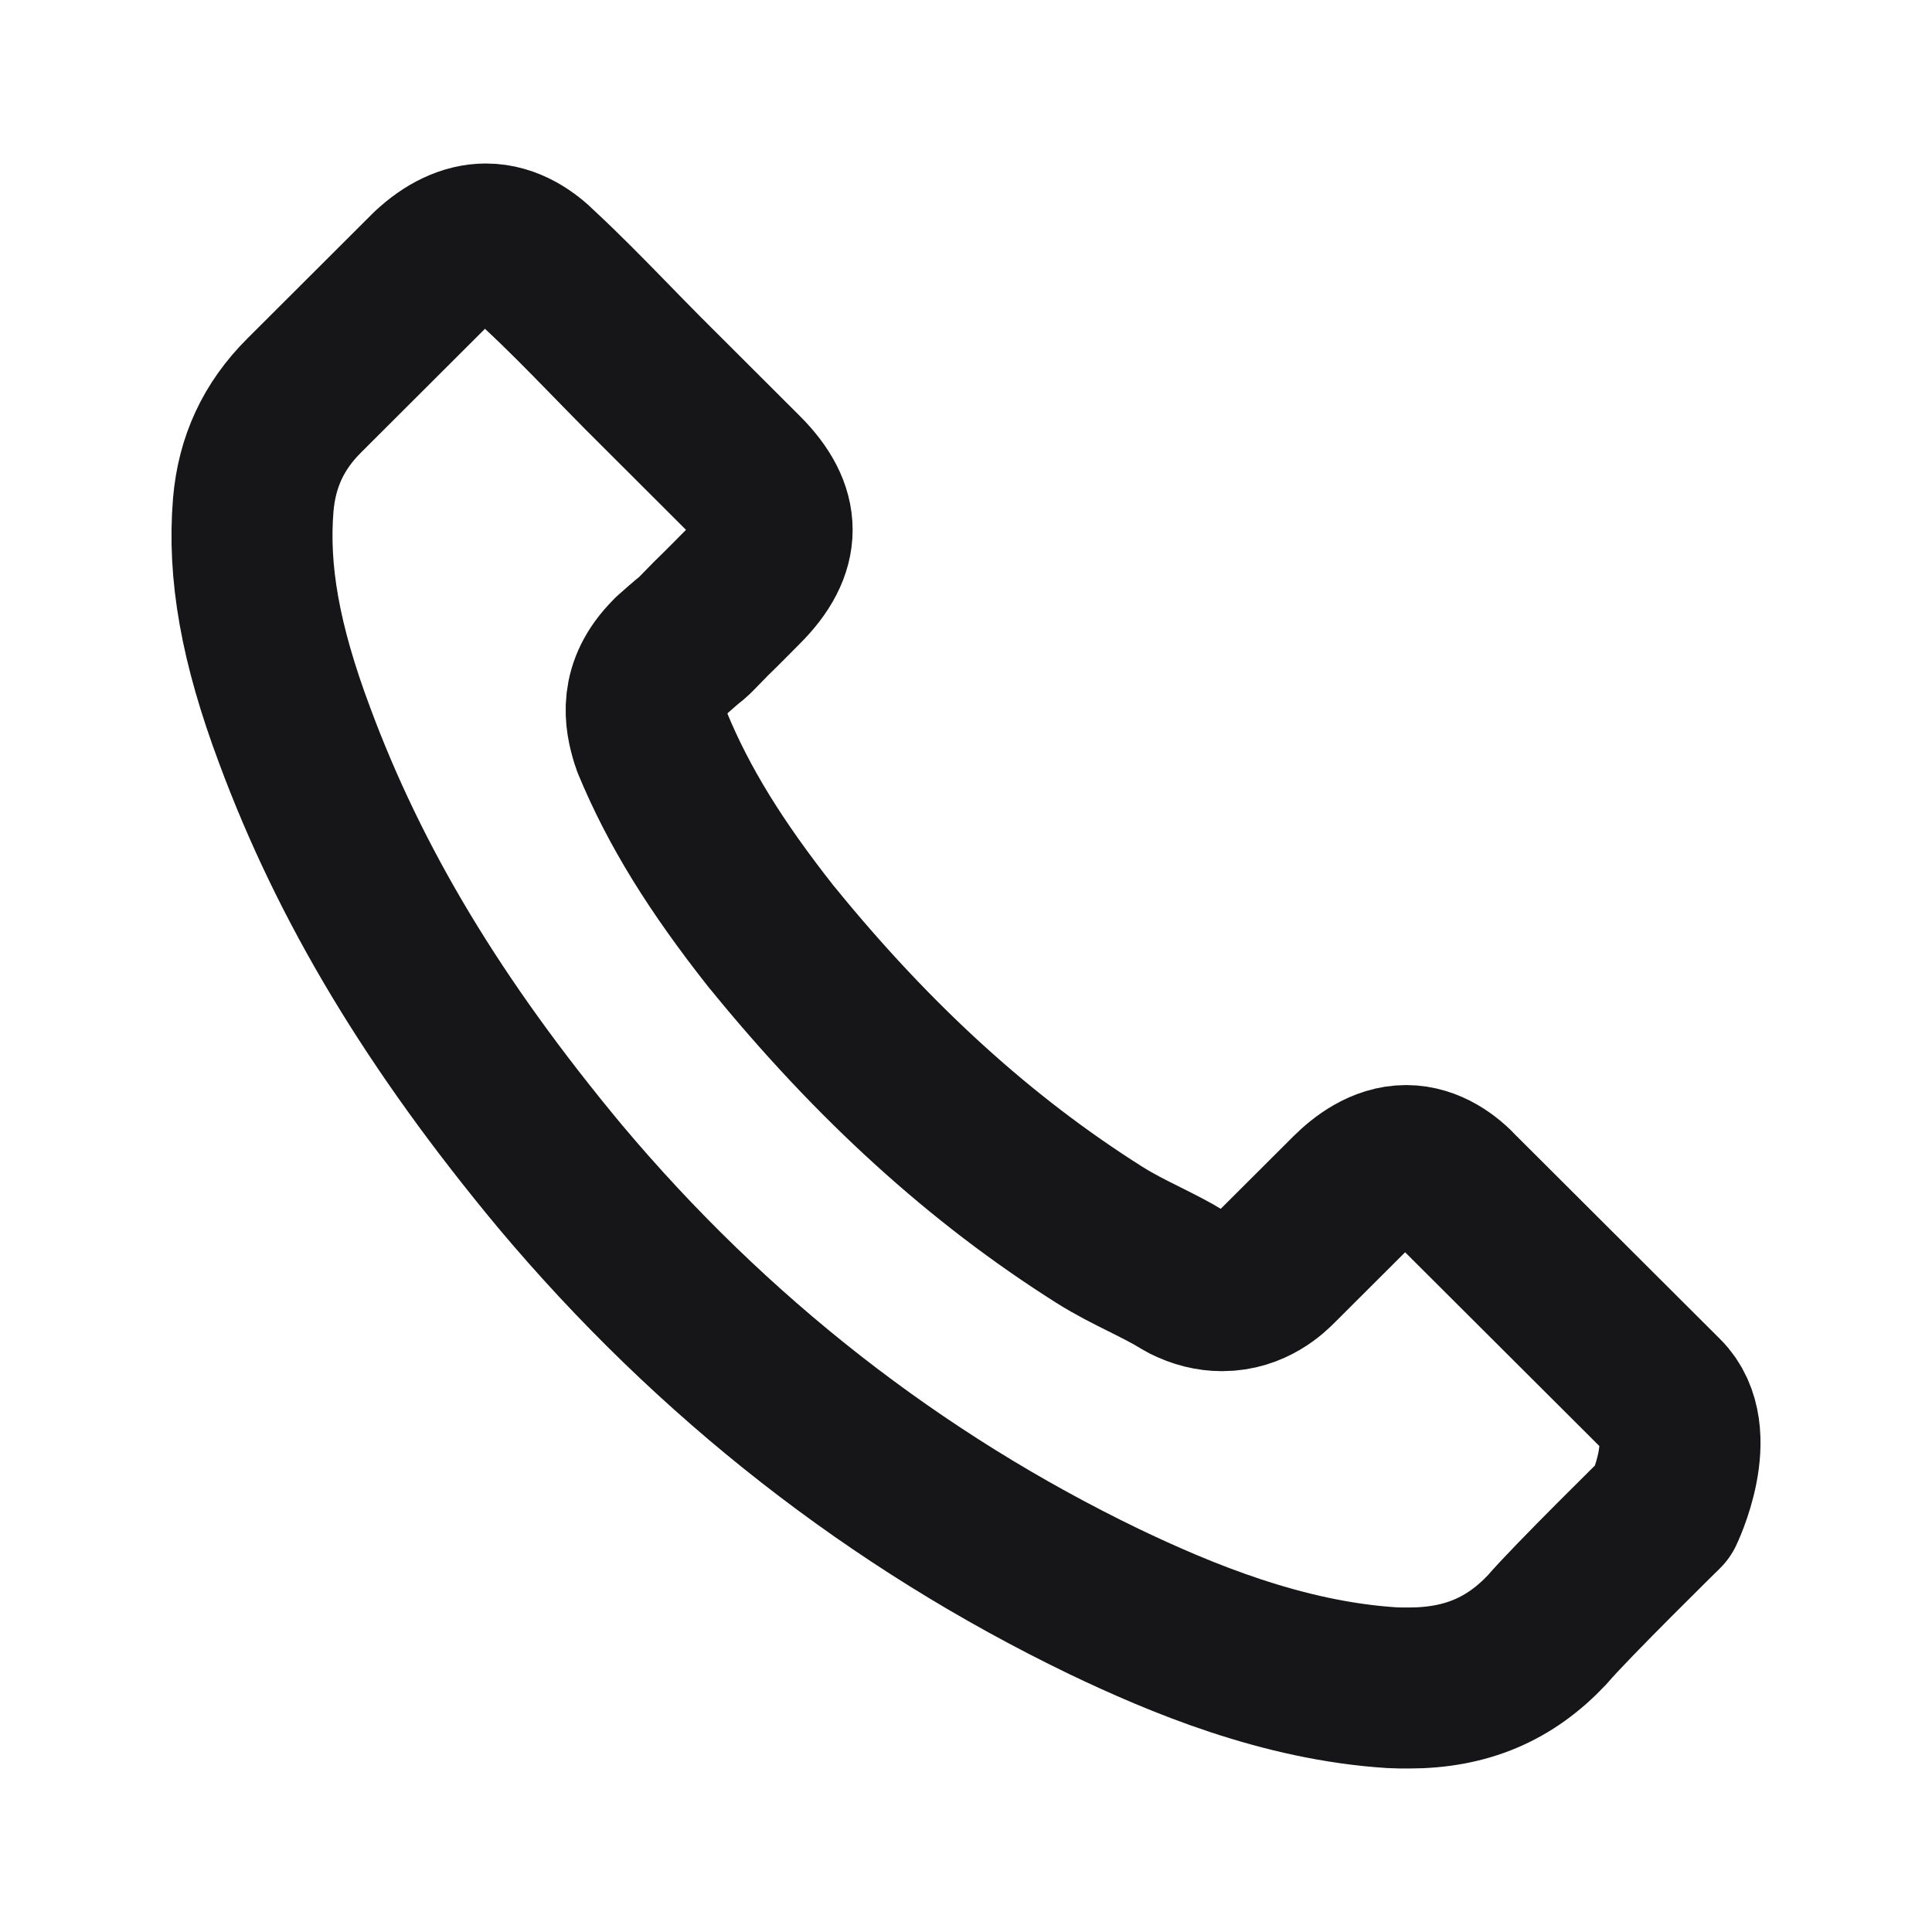
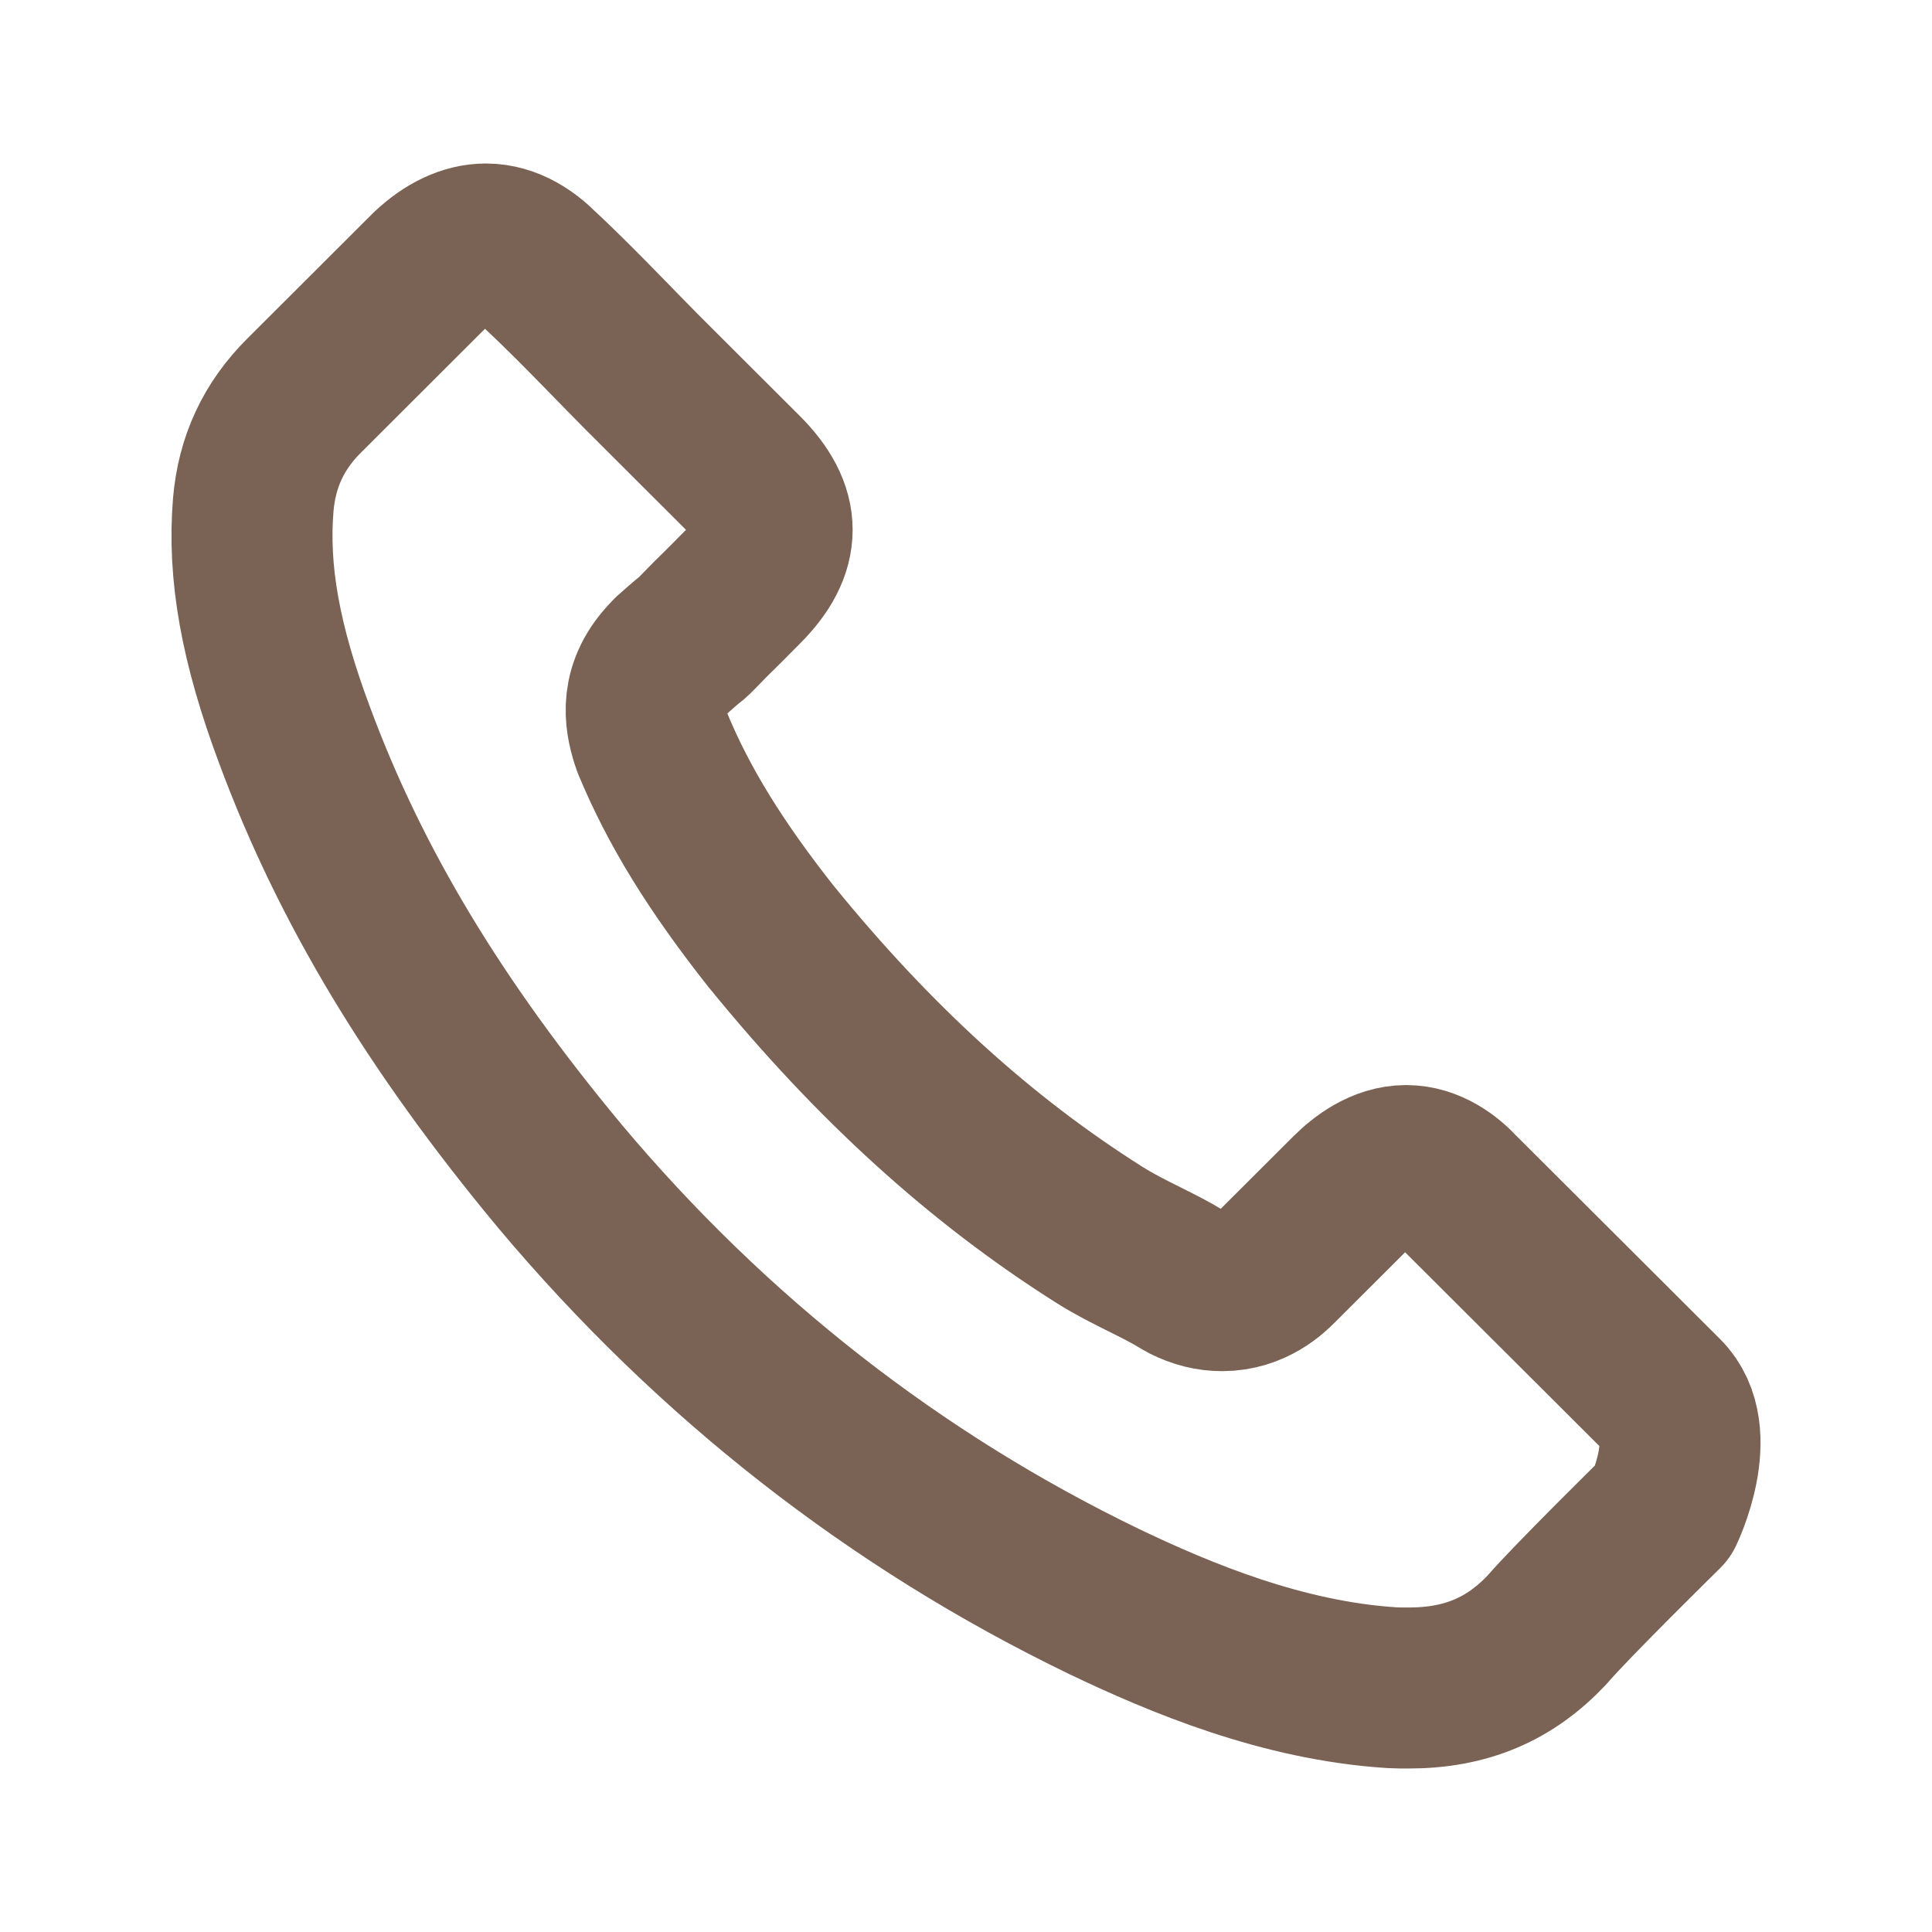
<svg xmlns="http://www.w3.org/2000/svg" width="24" height="24" viewBox="0 0 24 24" fill="none">
-   <path d="M20.663 18.771C20.663 18.771 19.505 19.909 19.221 20.243C18.758 20.736 18.213 20.969 17.499 20.969C17.43 20.969 17.357 20.969 17.288 20.965C15.928 20.878 14.664 20.348 13.716 19.895C11.124 18.643 8.848 16.865 6.956 14.612C5.395 12.734 4.35 10.997 3.659 9.132C3.233 7.994 3.077 7.107 3.146 6.271C3.192 5.736 3.398 5.293 3.778 4.914L5.34 3.355C5.564 3.145 5.802 3.031 6.036 3.031C6.324 3.031 6.558 3.204 6.704 3.351C6.709 3.355 6.714 3.36 6.718 3.364C6.998 3.625 7.263 3.895 7.543 4.182C7.684 4.329 7.831 4.475 7.978 4.626L9.228 5.874C9.713 6.358 9.713 6.806 9.228 7.29C9.095 7.423 8.967 7.555 8.834 7.683C8.449 8.076 8.752 7.775 8.353 8.131C8.344 8.14 8.335 8.145 8.33 8.154C7.936 8.547 8.01 8.931 8.092 9.192C8.097 9.205 8.101 9.219 8.106 9.233C8.431 10.019 8.889 10.759 9.585 11.641L9.59 11.646C10.854 13.2 12.186 14.411 13.656 15.339C13.844 15.458 14.037 15.554 14.22 15.645C14.384 15.727 14.54 15.805 14.673 15.887C14.691 15.896 14.71 15.91 14.728 15.919C14.884 15.997 15.03 16.033 15.181 16.033C15.562 16.033 15.8 15.796 15.877 15.718L16.775 14.822C16.931 14.667 17.178 14.479 17.467 14.479C17.751 14.479 17.984 14.658 18.126 14.813C18.131 14.818 18.131 14.818 18.135 14.822L20.659 17.34C21.131 17.807 20.663 18.771 20.663 18.771Z" stroke="#161619" stroke-width="2" stroke-linecap="round" stroke-linejoin="round" />
+   <path d="M20.663 18.771C20.663 18.771 19.505 19.909 19.221 20.243C18.758 20.736 18.213 20.969 17.499 20.969C17.43 20.969 17.357 20.969 17.288 20.965C15.928 20.878 14.664 20.348 13.716 19.895C11.124 18.643 8.848 16.865 6.956 14.612C5.395 12.734 4.35 10.997 3.659 9.132C3.233 7.994 3.077 7.107 3.146 6.271C3.192 5.736 3.398 5.293 3.778 4.914L5.34 3.355C5.564 3.145 5.802 3.031 6.036 3.031C6.324 3.031 6.558 3.204 6.704 3.351C6.709 3.355 6.714 3.36 6.718 3.364C6.998 3.625 7.263 3.895 7.543 4.182C7.684 4.329 7.831 4.475 7.978 4.626L9.228 5.874C9.713 6.358 9.713 6.806 9.228 7.29C9.095 7.423 8.967 7.555 8.834 7.683C8.449 8.076 8.752 7.775 8.353 8.131C8.344 8.14 8.335 8.145 8.33 8.154C7.936 8.547 8.01 8.931 8.092 9.192C8.097 9.205 8.101 9.219 8.106 9.233C8.431 10.019 8.889 10.759 9.585 11.641L9.59 11.646C10.854 13.2 12.186 14.411 13.656 15.339C13.844 15.458 14.037 15.554 14.22 15.645C14.384 15.727 14.54 15.805 14.673 15.887C14.691 15.896 14.71 15.91 14.728 15.919C14.884 15.997 15.03 16.033 15.181 16.033C15.562 16.033 15.8 15.796 15.877 15.718L16.775 14.822C16.931 14.667 17.178 14.479 17.467 14.479C17.751 14.479 17.984 14.658 18.126 14.813C18.131 14.818 18.131 14.818 18.135 14.822L20.659 17.34C21.131 17.807 20.663 18.771 20.663 18.771Z" stroke="#7A6254" stroke-width="2" stroke-linecap="round" stroke-linejoin="round" />
</svg>
